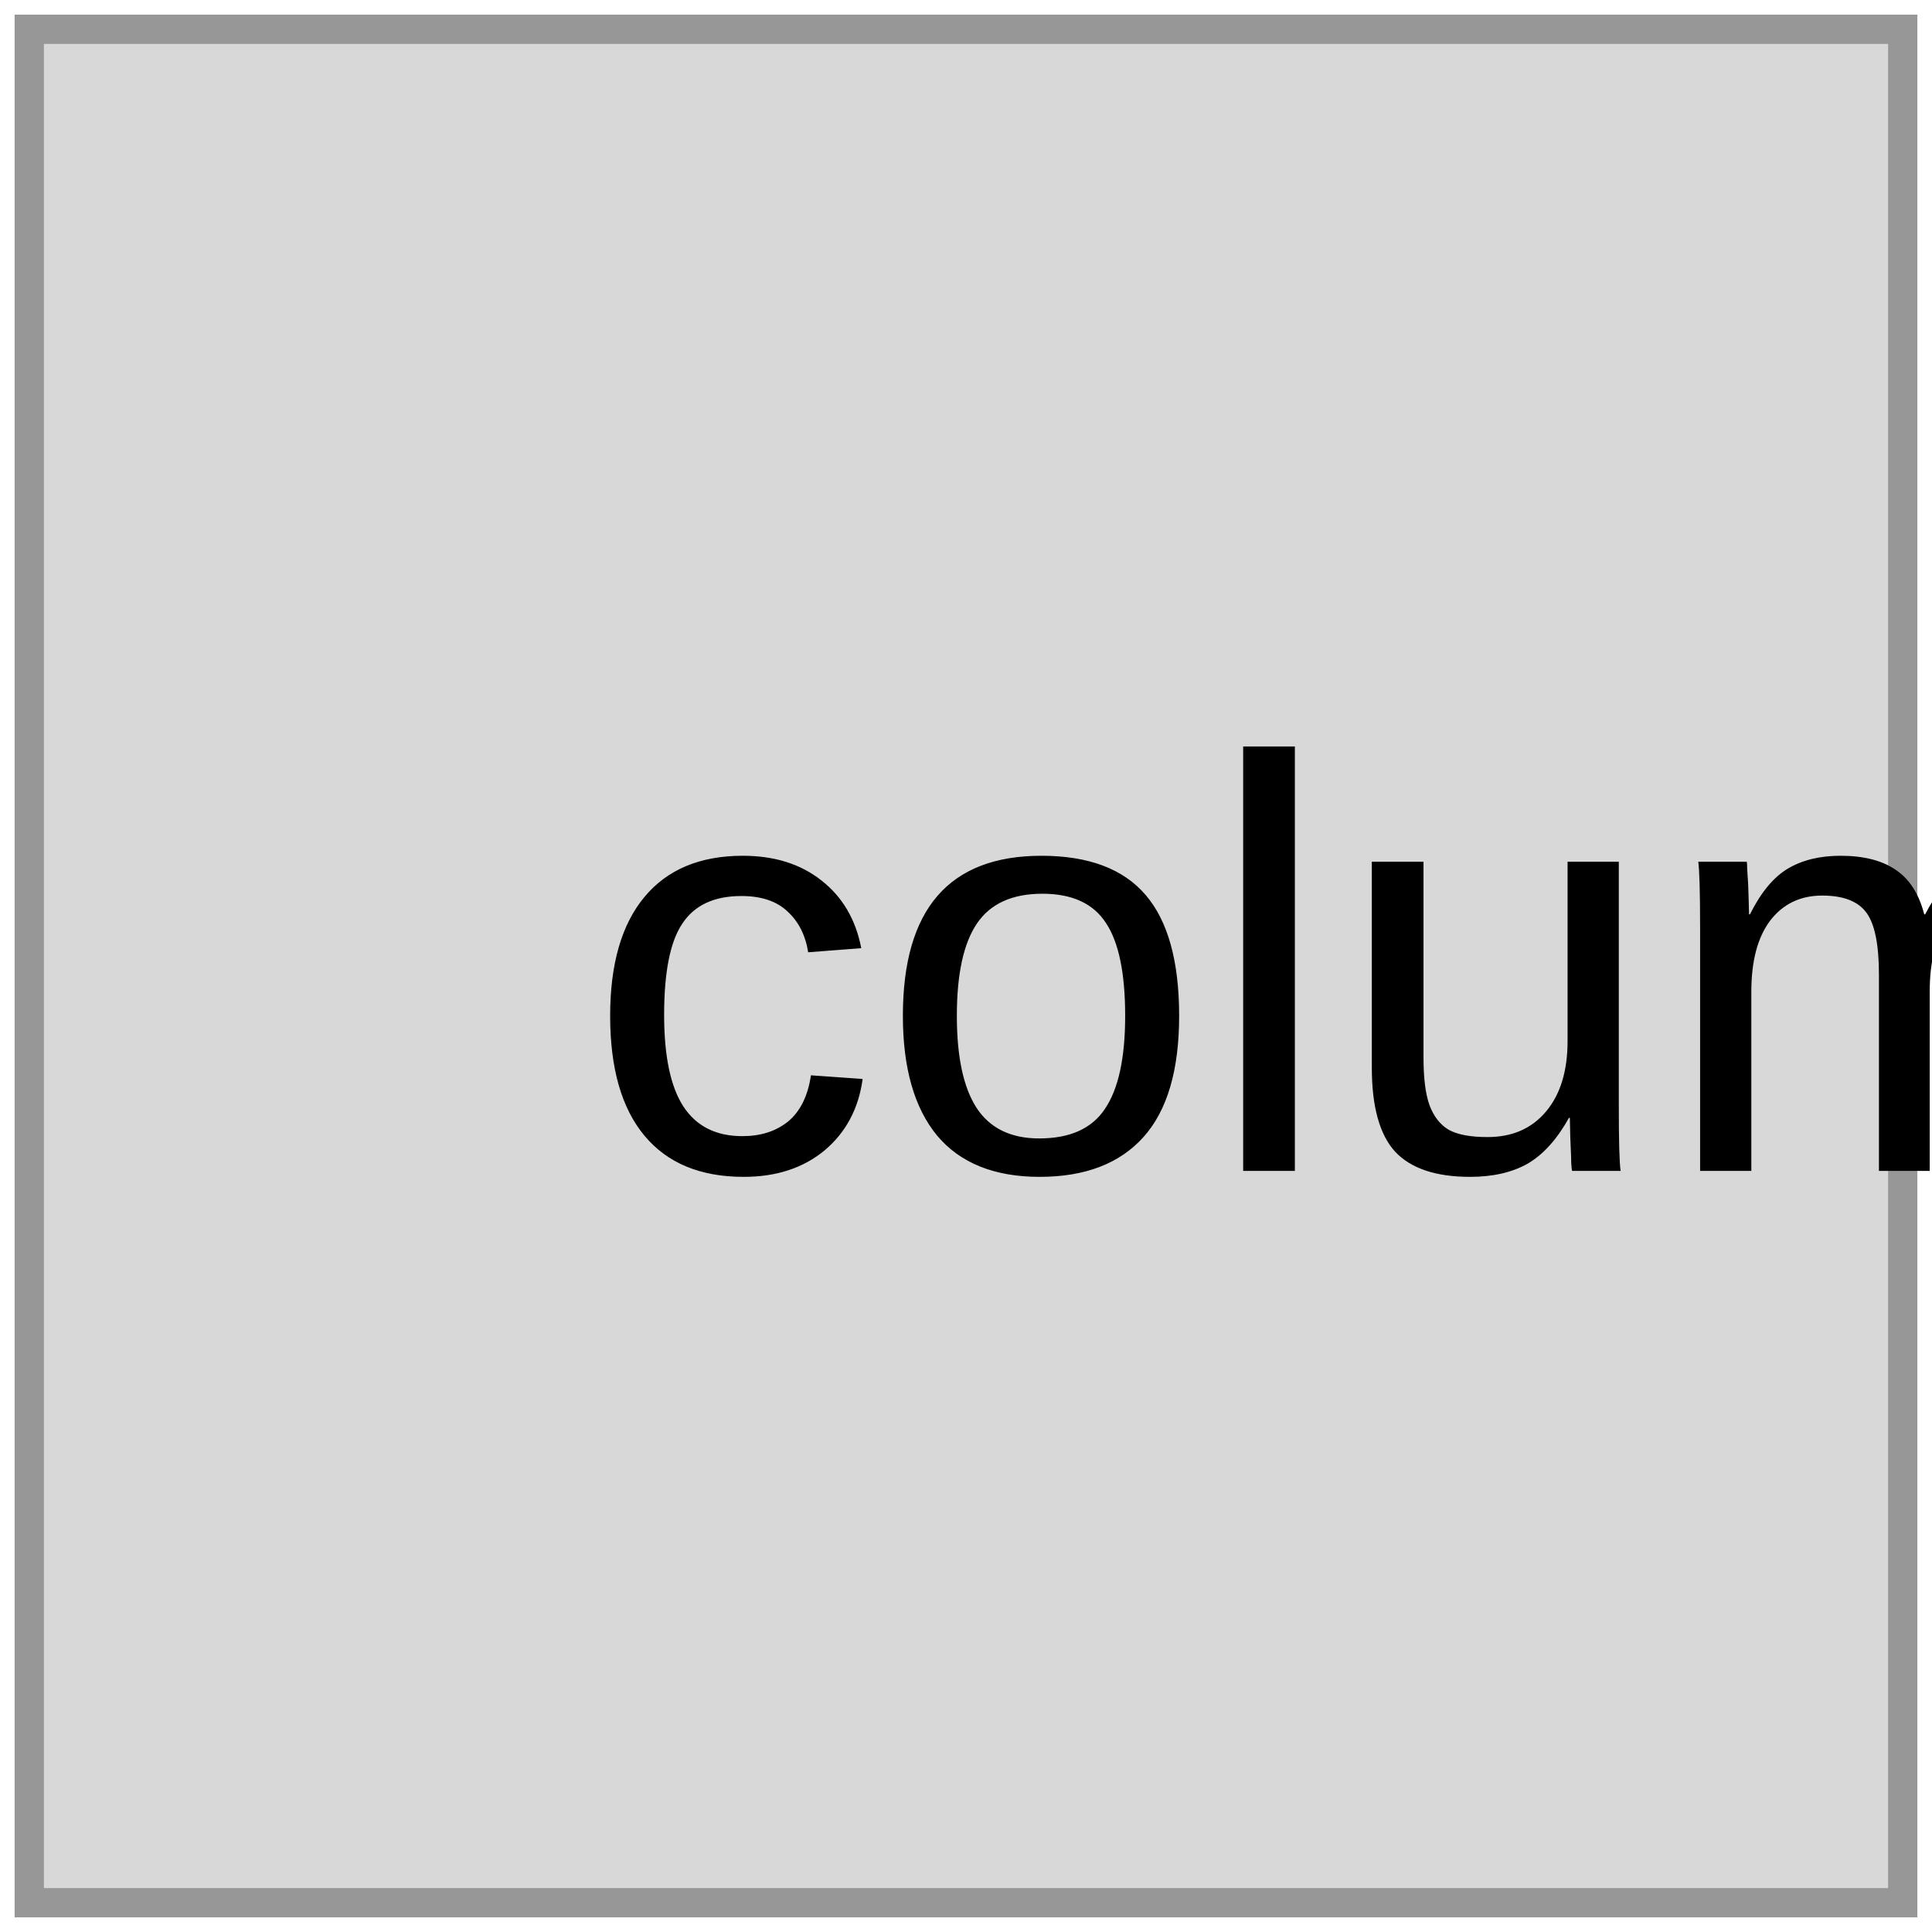
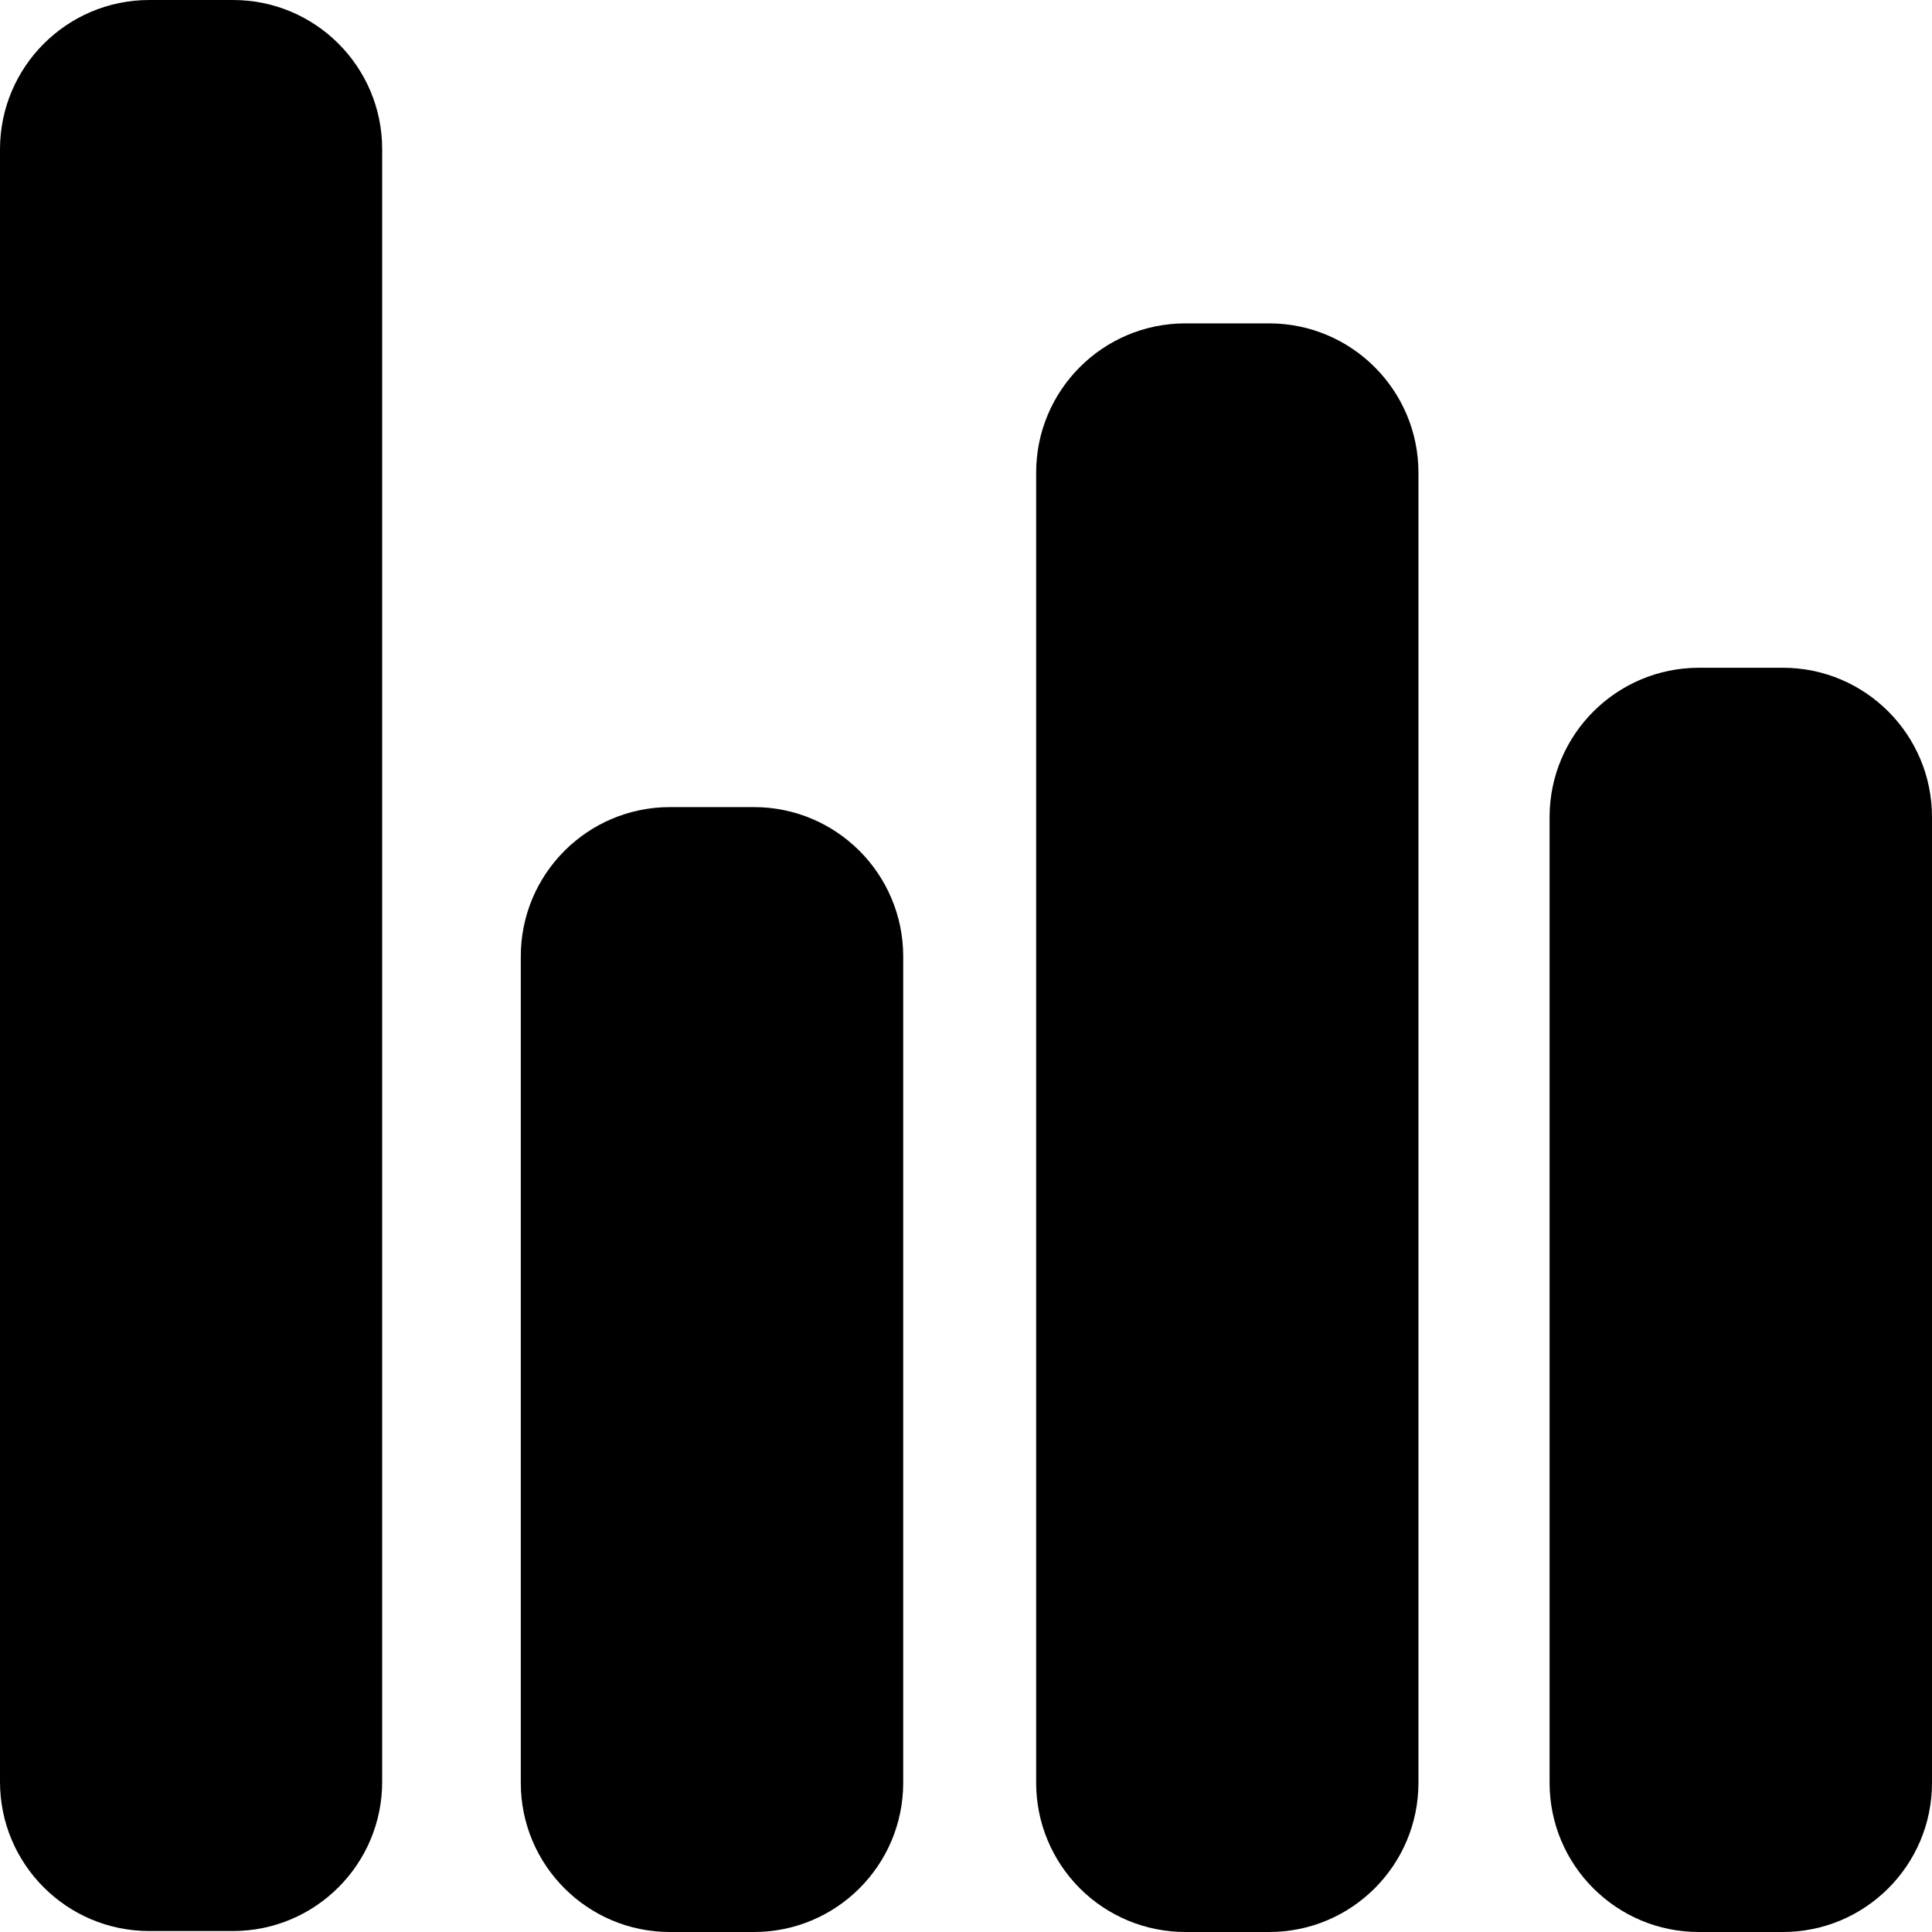
- <svg xmlns="http://www.w3.org/2000/svg" width="66px" height="66px" viewBox="0 0 66 66" version="1.1">
-   <g id="Page-1" stroke="none" stroke-width="1" fill="none" fill-rule="evenodd">
-     <rect id="Rectangle" stroke="#979797" fill="#D8D8D8" x="1" y="1" width="64" height="64" />
-     <text id="pie" font-family="ArialMT, Arial" font-size="20" font-weight="normal" fill="#000000">
-       <tspan x="20" y="40">column</tspan>
-     </text>
-   </g>
+ <svg xmlns="http://www.w3.org/2000/svg" width="16" height="16" viewBox="0 0 16 16">
+   <path d="M14.071,5.53h.693A1.236,1.236,0,0,1,16,6.767v8A1.235,1.235,0,0,1,14.764,16h-.693a1.236,1.236,0,0,1-1.238-1.235v-8A1.238,1.238,0,0,1,14.071,5.53Z" />
+   <path d="M9.817,2.678h.693a1.237,1.237,0,0,1,1.237,1.237V14.764A1.236,1.236,0,0,1,10.51,16H9.817a1.235,1.235,0,0,1-1.236-1.236V3.915A1.236,1.236,0,0,1,9.817,2.678Z" />
+   <path d="M1.236,0H1.93A1.235,1.235,0,0,1,3.165,1.235v13.52A1.236,1.236,0,0,1,1.93,15.992H1.236A1.236,1.236,0,0,1,0,14.755V1.235A1.237,1.237,0,0,1,1.236,0Z" />
+   <path d="M5.549,6.684h.693A1.237,1.237,0,0,1,7.48,7.921v6.844A1.236,1.236,0,0,1,6.242,16H5.549a1.235,1.235,0,0,1-1.236-1.235V7.921A1.236,1.236,0,0,1,5.549,6.684Z" />
</svg>
